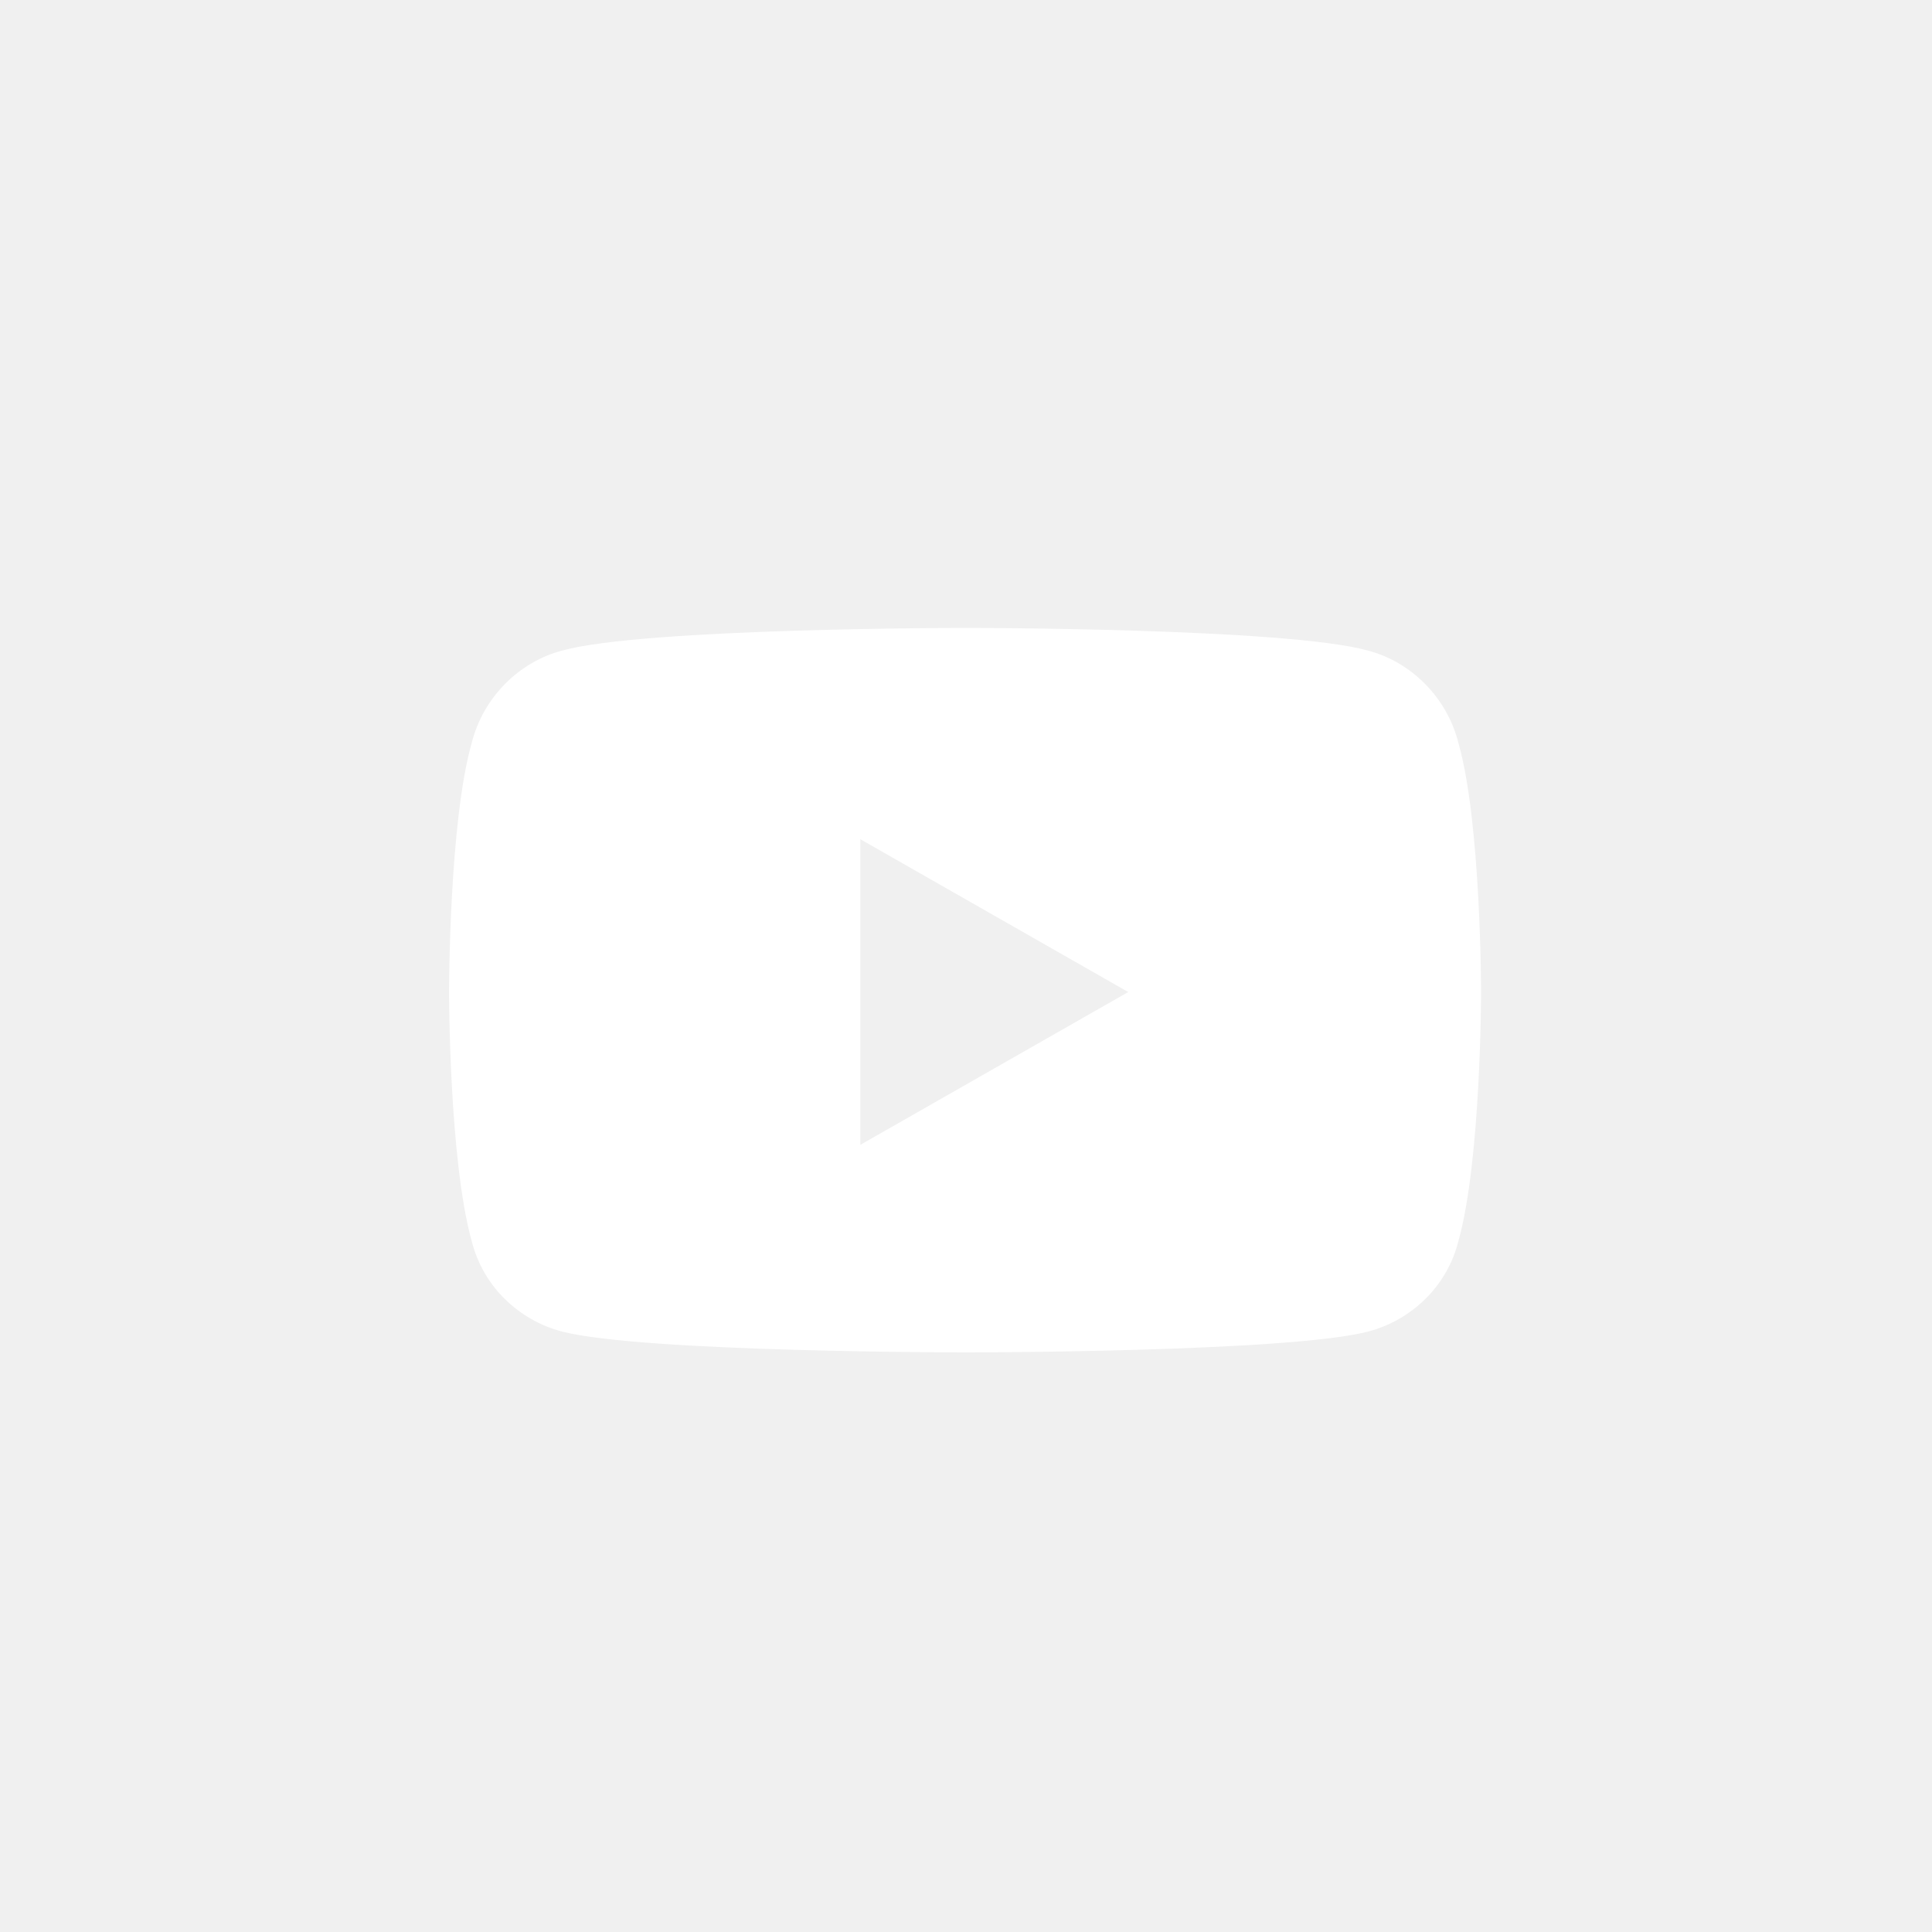
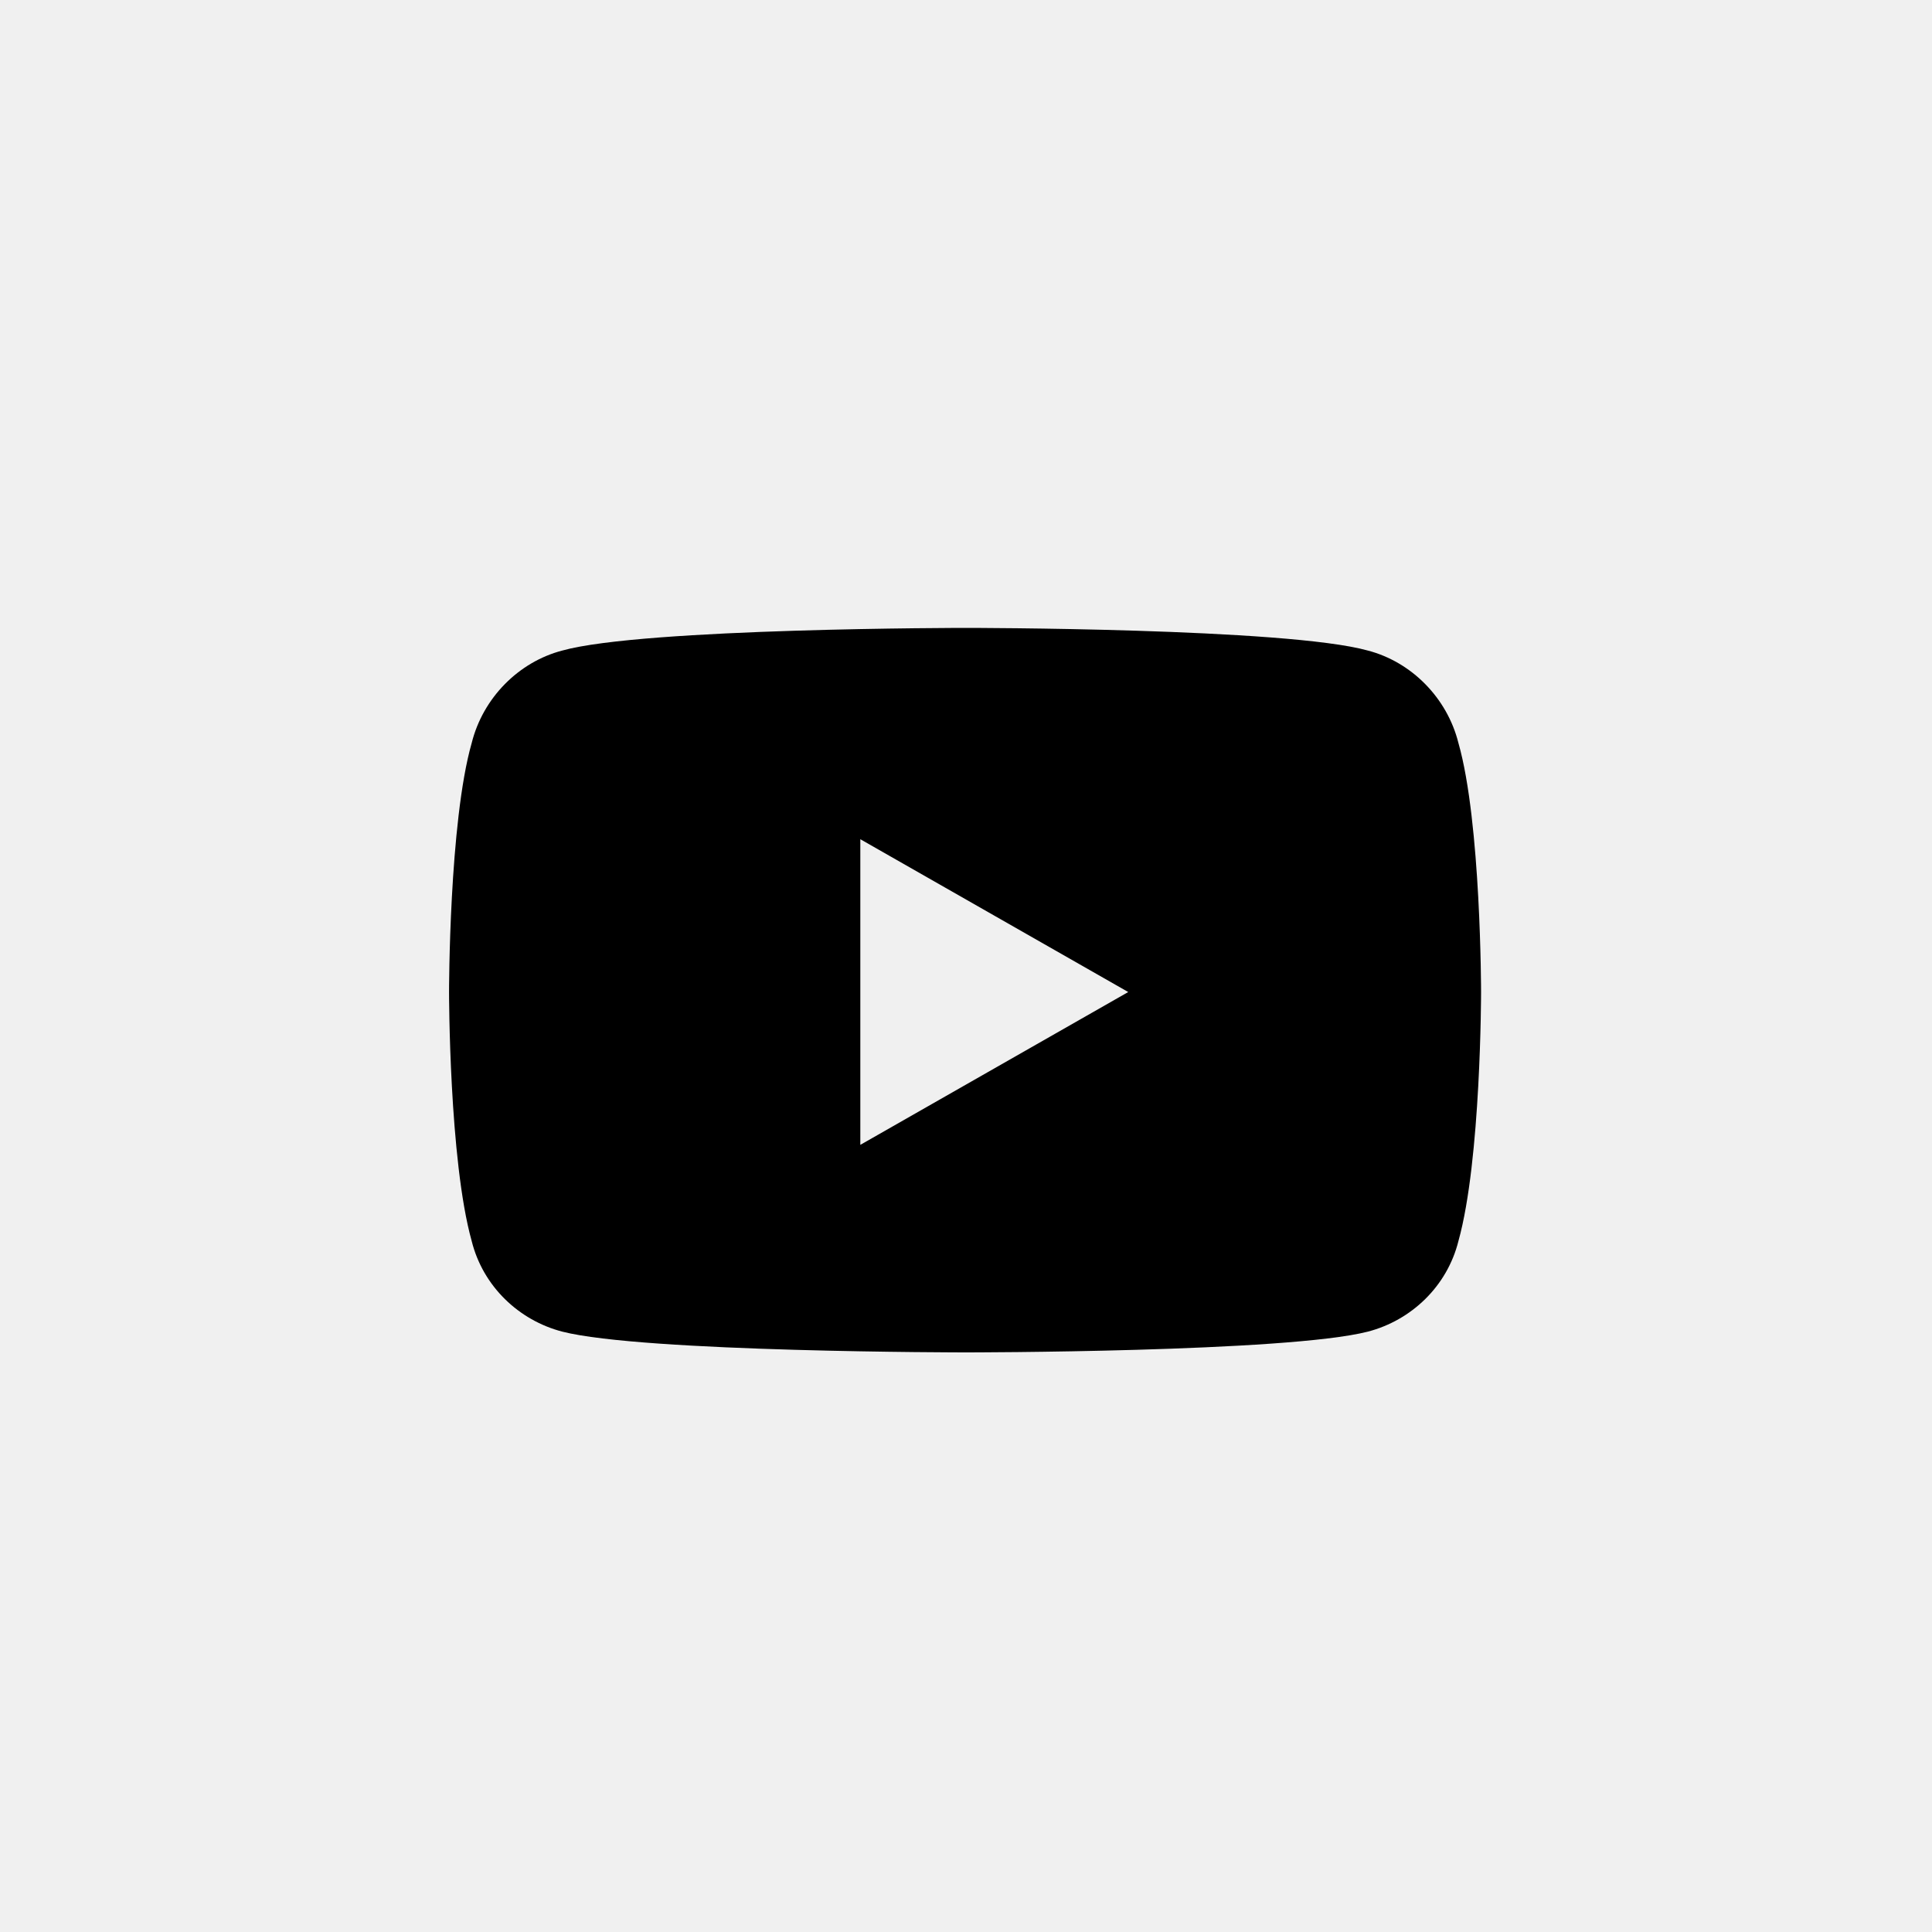
<svg xmlns="http://www.w3.org/2000/svg" width="40" height="40" viewBox="0 0 40 40" fill="none">
-   <path d="M30.195 15.383C30.664 17.023 30.664 20.539 30.664 20.539C30.664 20.539 30.664 24.016 30.195 25.695C29.961 26.633 29.219 27.336 28.32 27.57C26.641 28 20 28 20 28C20 28 13.32 28 11.641 27.57C10.742 27.336 10 26.633 9.766 25.695C9.297 24.016 9.297 20.539 9.297 20.539C9.297 20.539 9.297 17.023 9.766 15.383C10 14.445 10.742 13.703 11.641 13.469C13.32 13 20 13 20 13C20 13 26.641 13 28.32 13.469C29.219 13.703 29.961 14.445 30.195 15.383ZM17.812 23.703L23.359 20.539L17.812 17.375V23.703Z" fill="white" />
+   <path d="M30.195 15.383C30.664 17.023 30.664 20.539 30.664 20.539C30.664 20.539 30.664 24.016 30.195 25.695C29.961 26.633 29.219 27.336 28.32 27.57C26.641 28 20 28 20 28C20 28 13.32 28 11.641 27.57C10.742 27.336 10 26.633 9.766 25.695C9.297 24.016 9.297 20.539 9.297 20.539C9.297 20.539 9.297 17.023 9.766 15.383C10 14.445 10.742 13.703 11.641 13.469C13.32 13 20 13 20 13C20 13 26.641 13 28.32 13.469C29.219 13.703 29.961 14.445 30.195 15.383ZM17.812 23.703L23.359 20.539L17.812 17.375V23.703Z" fill="currentColor" />
</svg>
